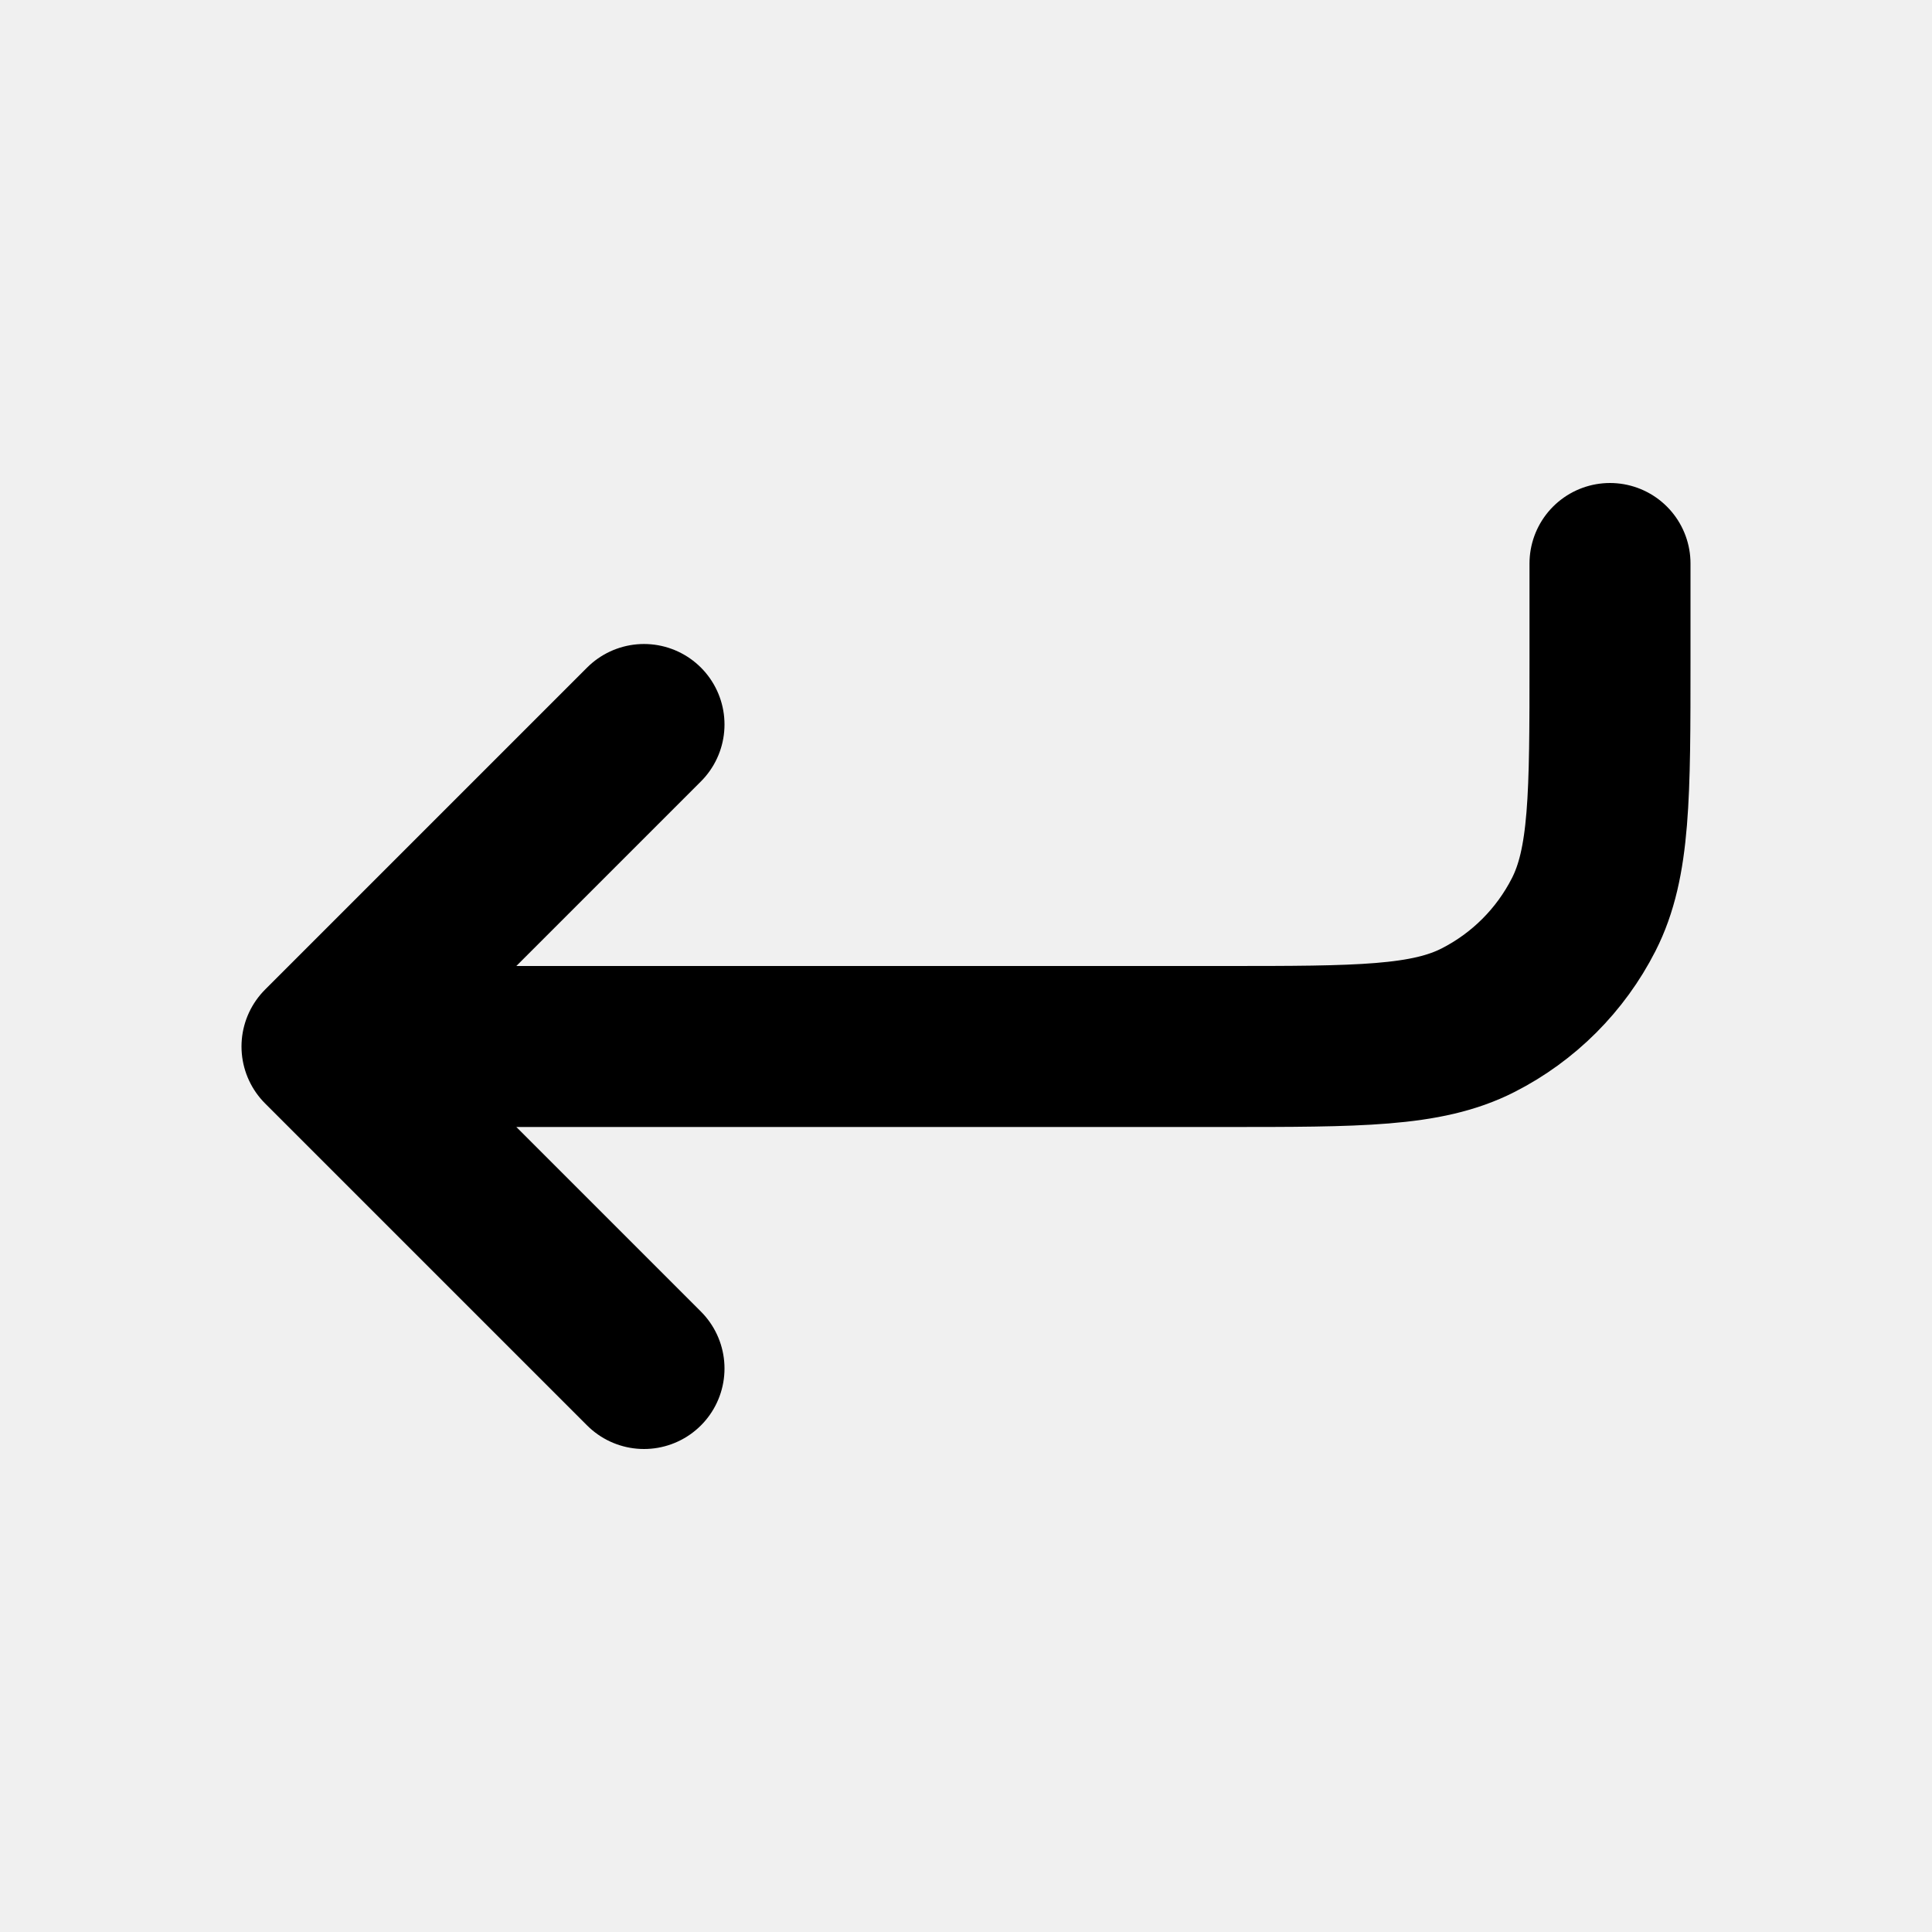
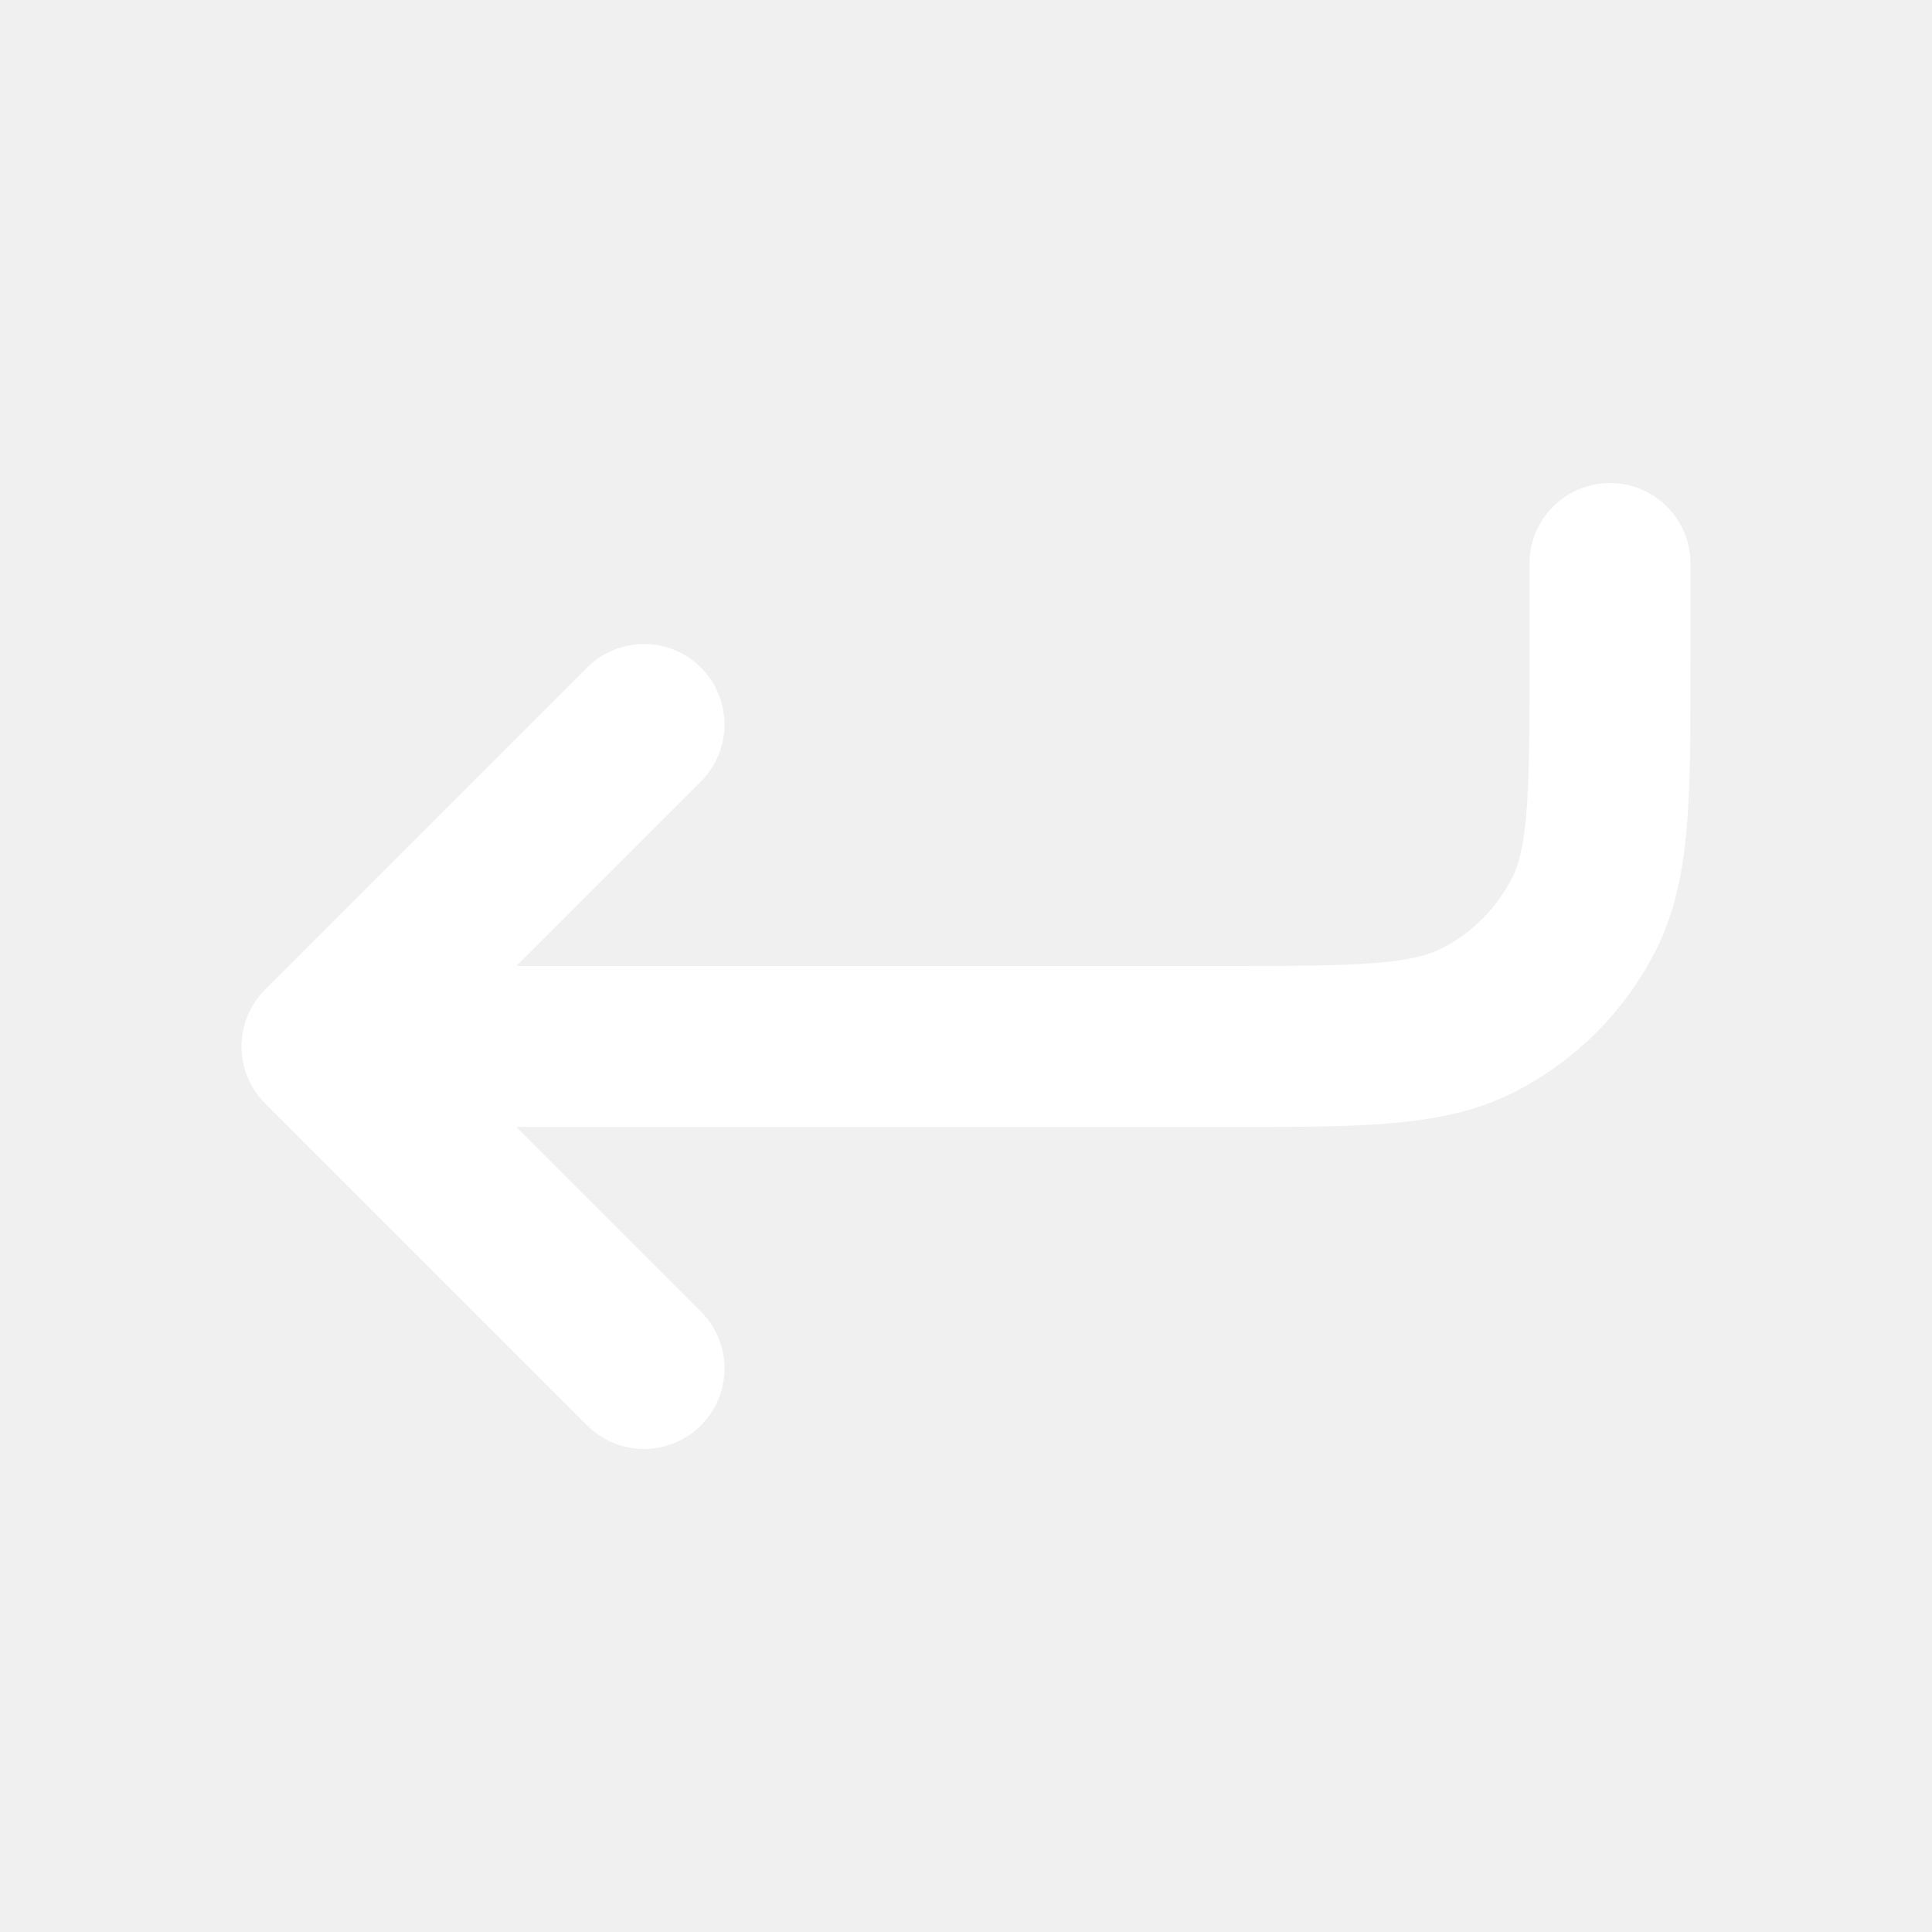
<svg xmlns="http://www.w3.org/2000/svg" width="800px" height="800px" viewBox="0 0 24 24" fill="none">
-   <path d="M20 7V8.2C20 9.88 20 10.72 19.673 11.362C19.385 11.927 18.927 12.385 18.362 12.673C17.72 13 16.88 13 15.2 13H4M4 13L8 9M4 13L8 17" stroke="#000000" stroke-width="2" stroke-linecap="round" stroke-linejoin="round" />
+   <path d="M20 7V8.2C20 9.88 20 10.72 19.673 11.362C19.385 11.927 18.927 12.385 18.362 12.673C17.72 13 16.88 13 15.2 13H4M4 13L8 9M4 13L8 17" stroke="#fff" stroke-width="2" stroke-linecap="round" stroke-linejoin="round" />
</svg>
